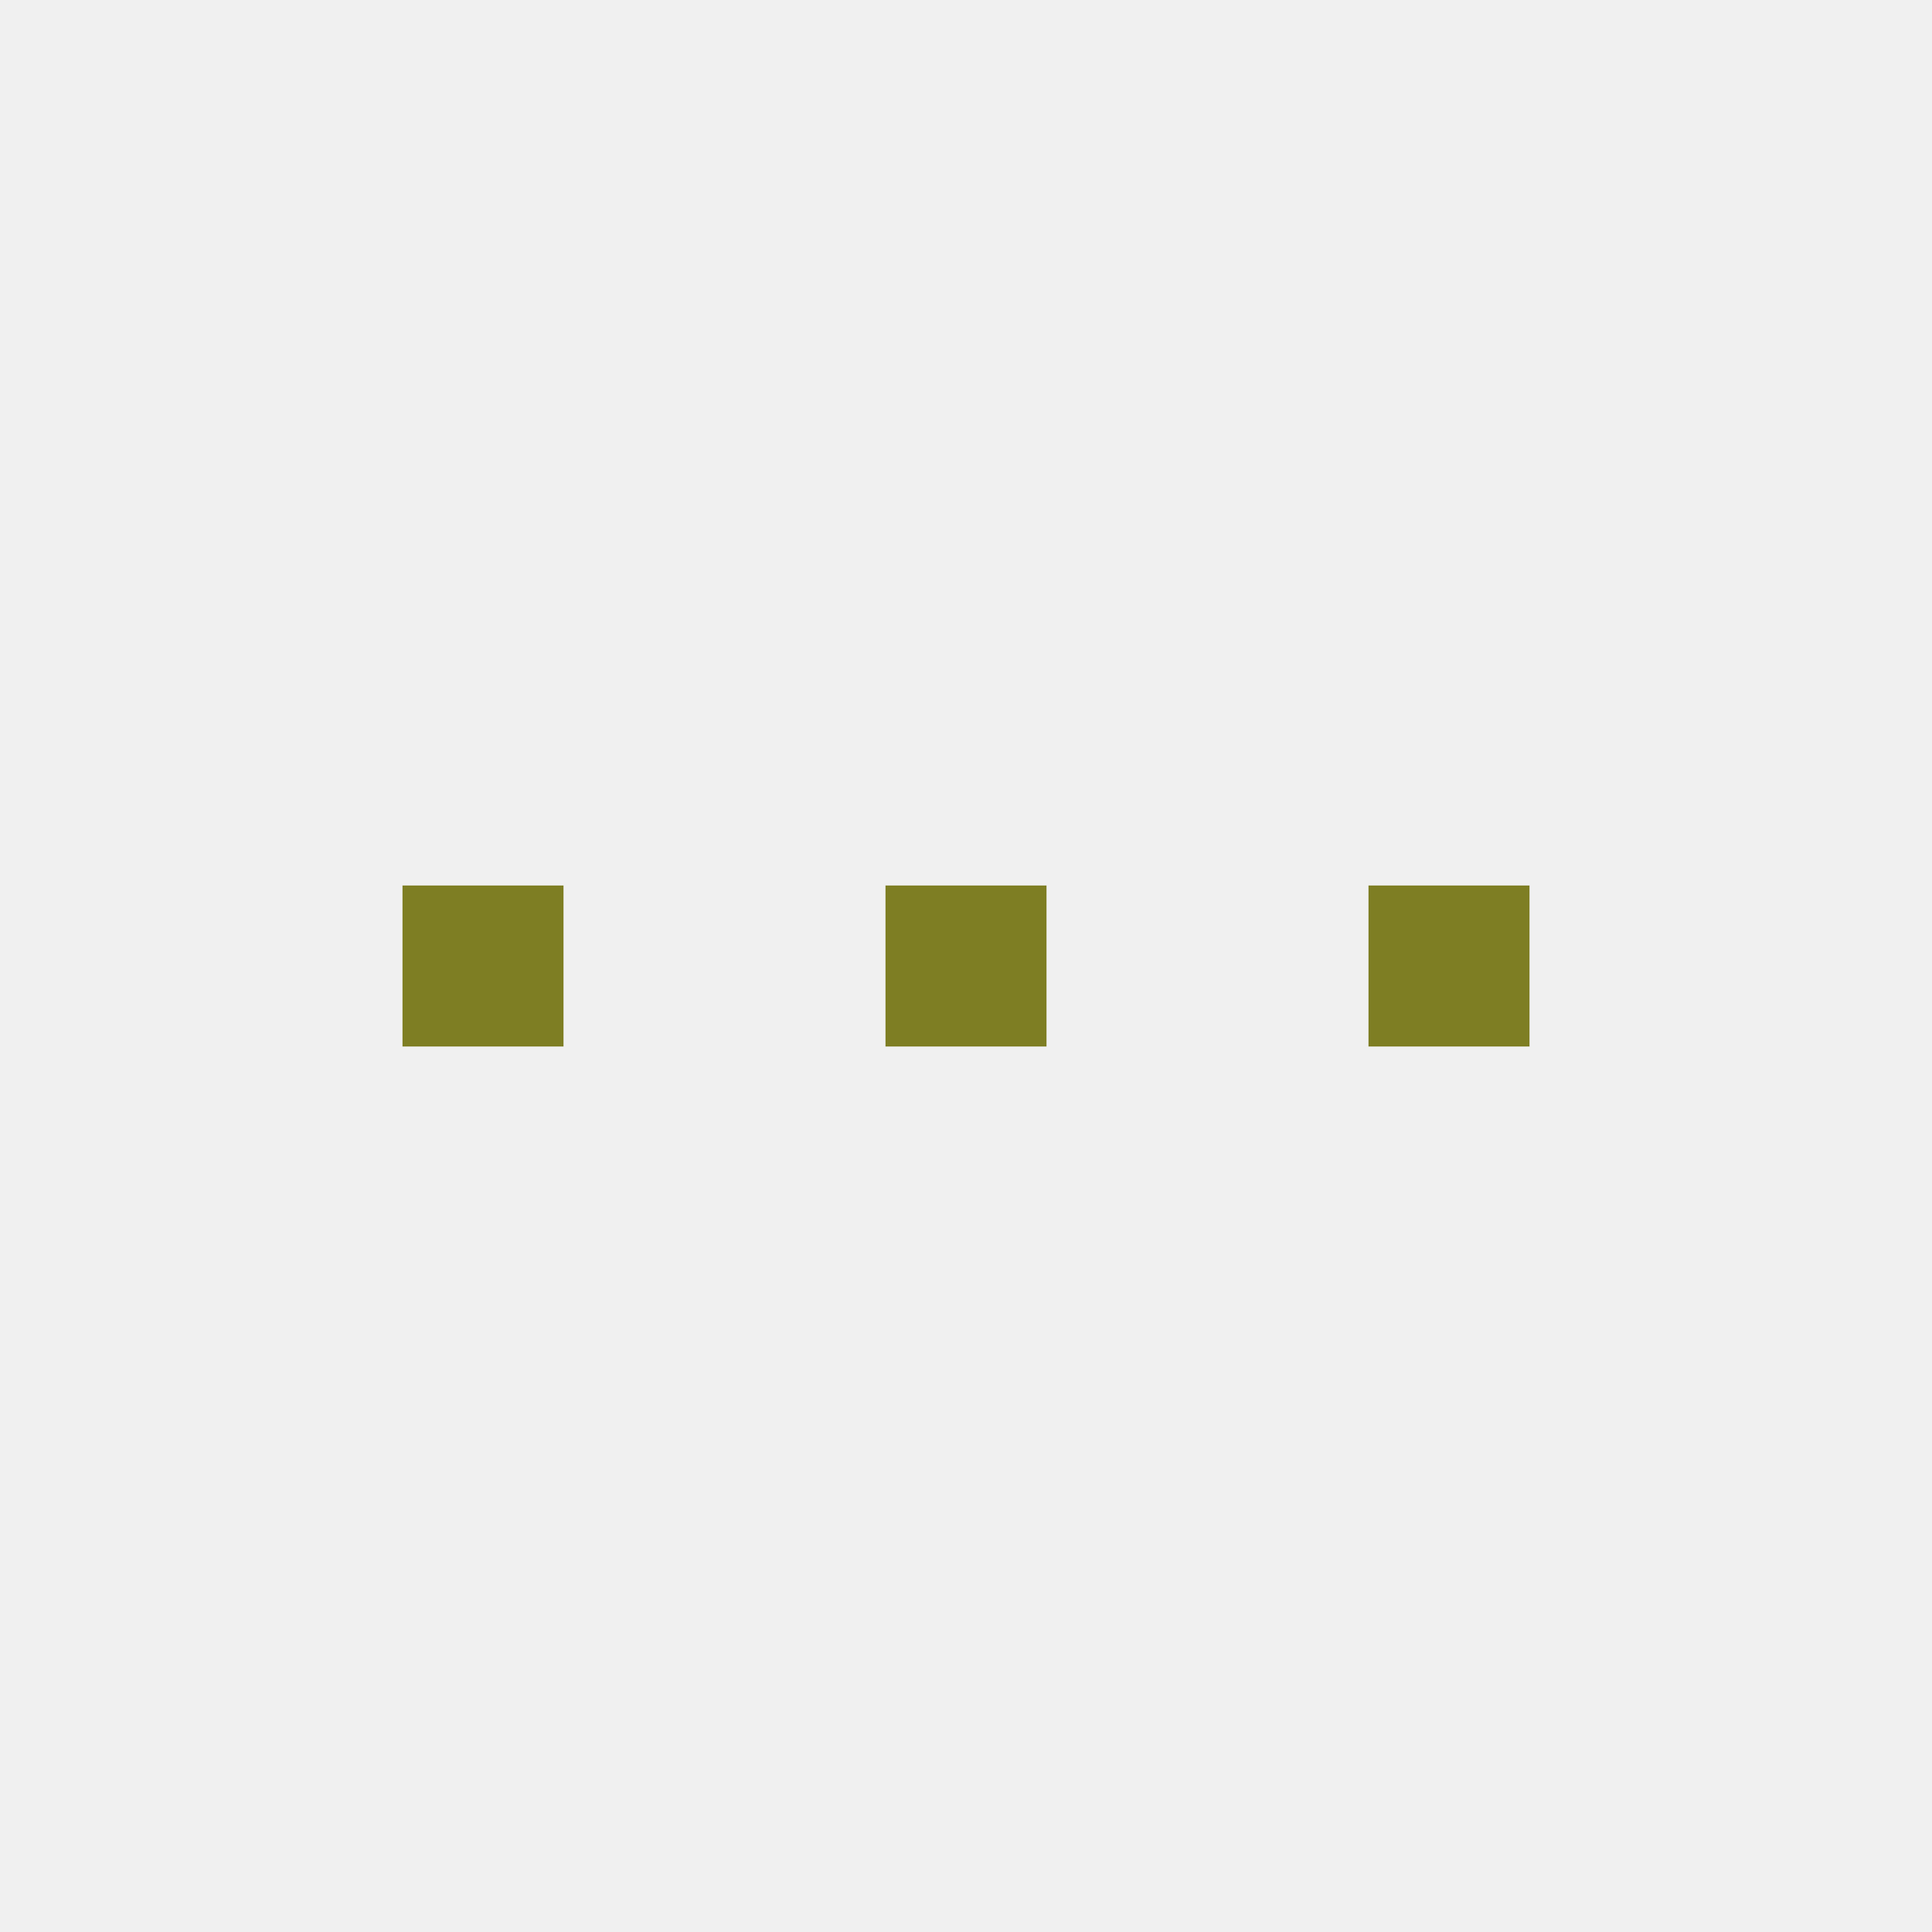
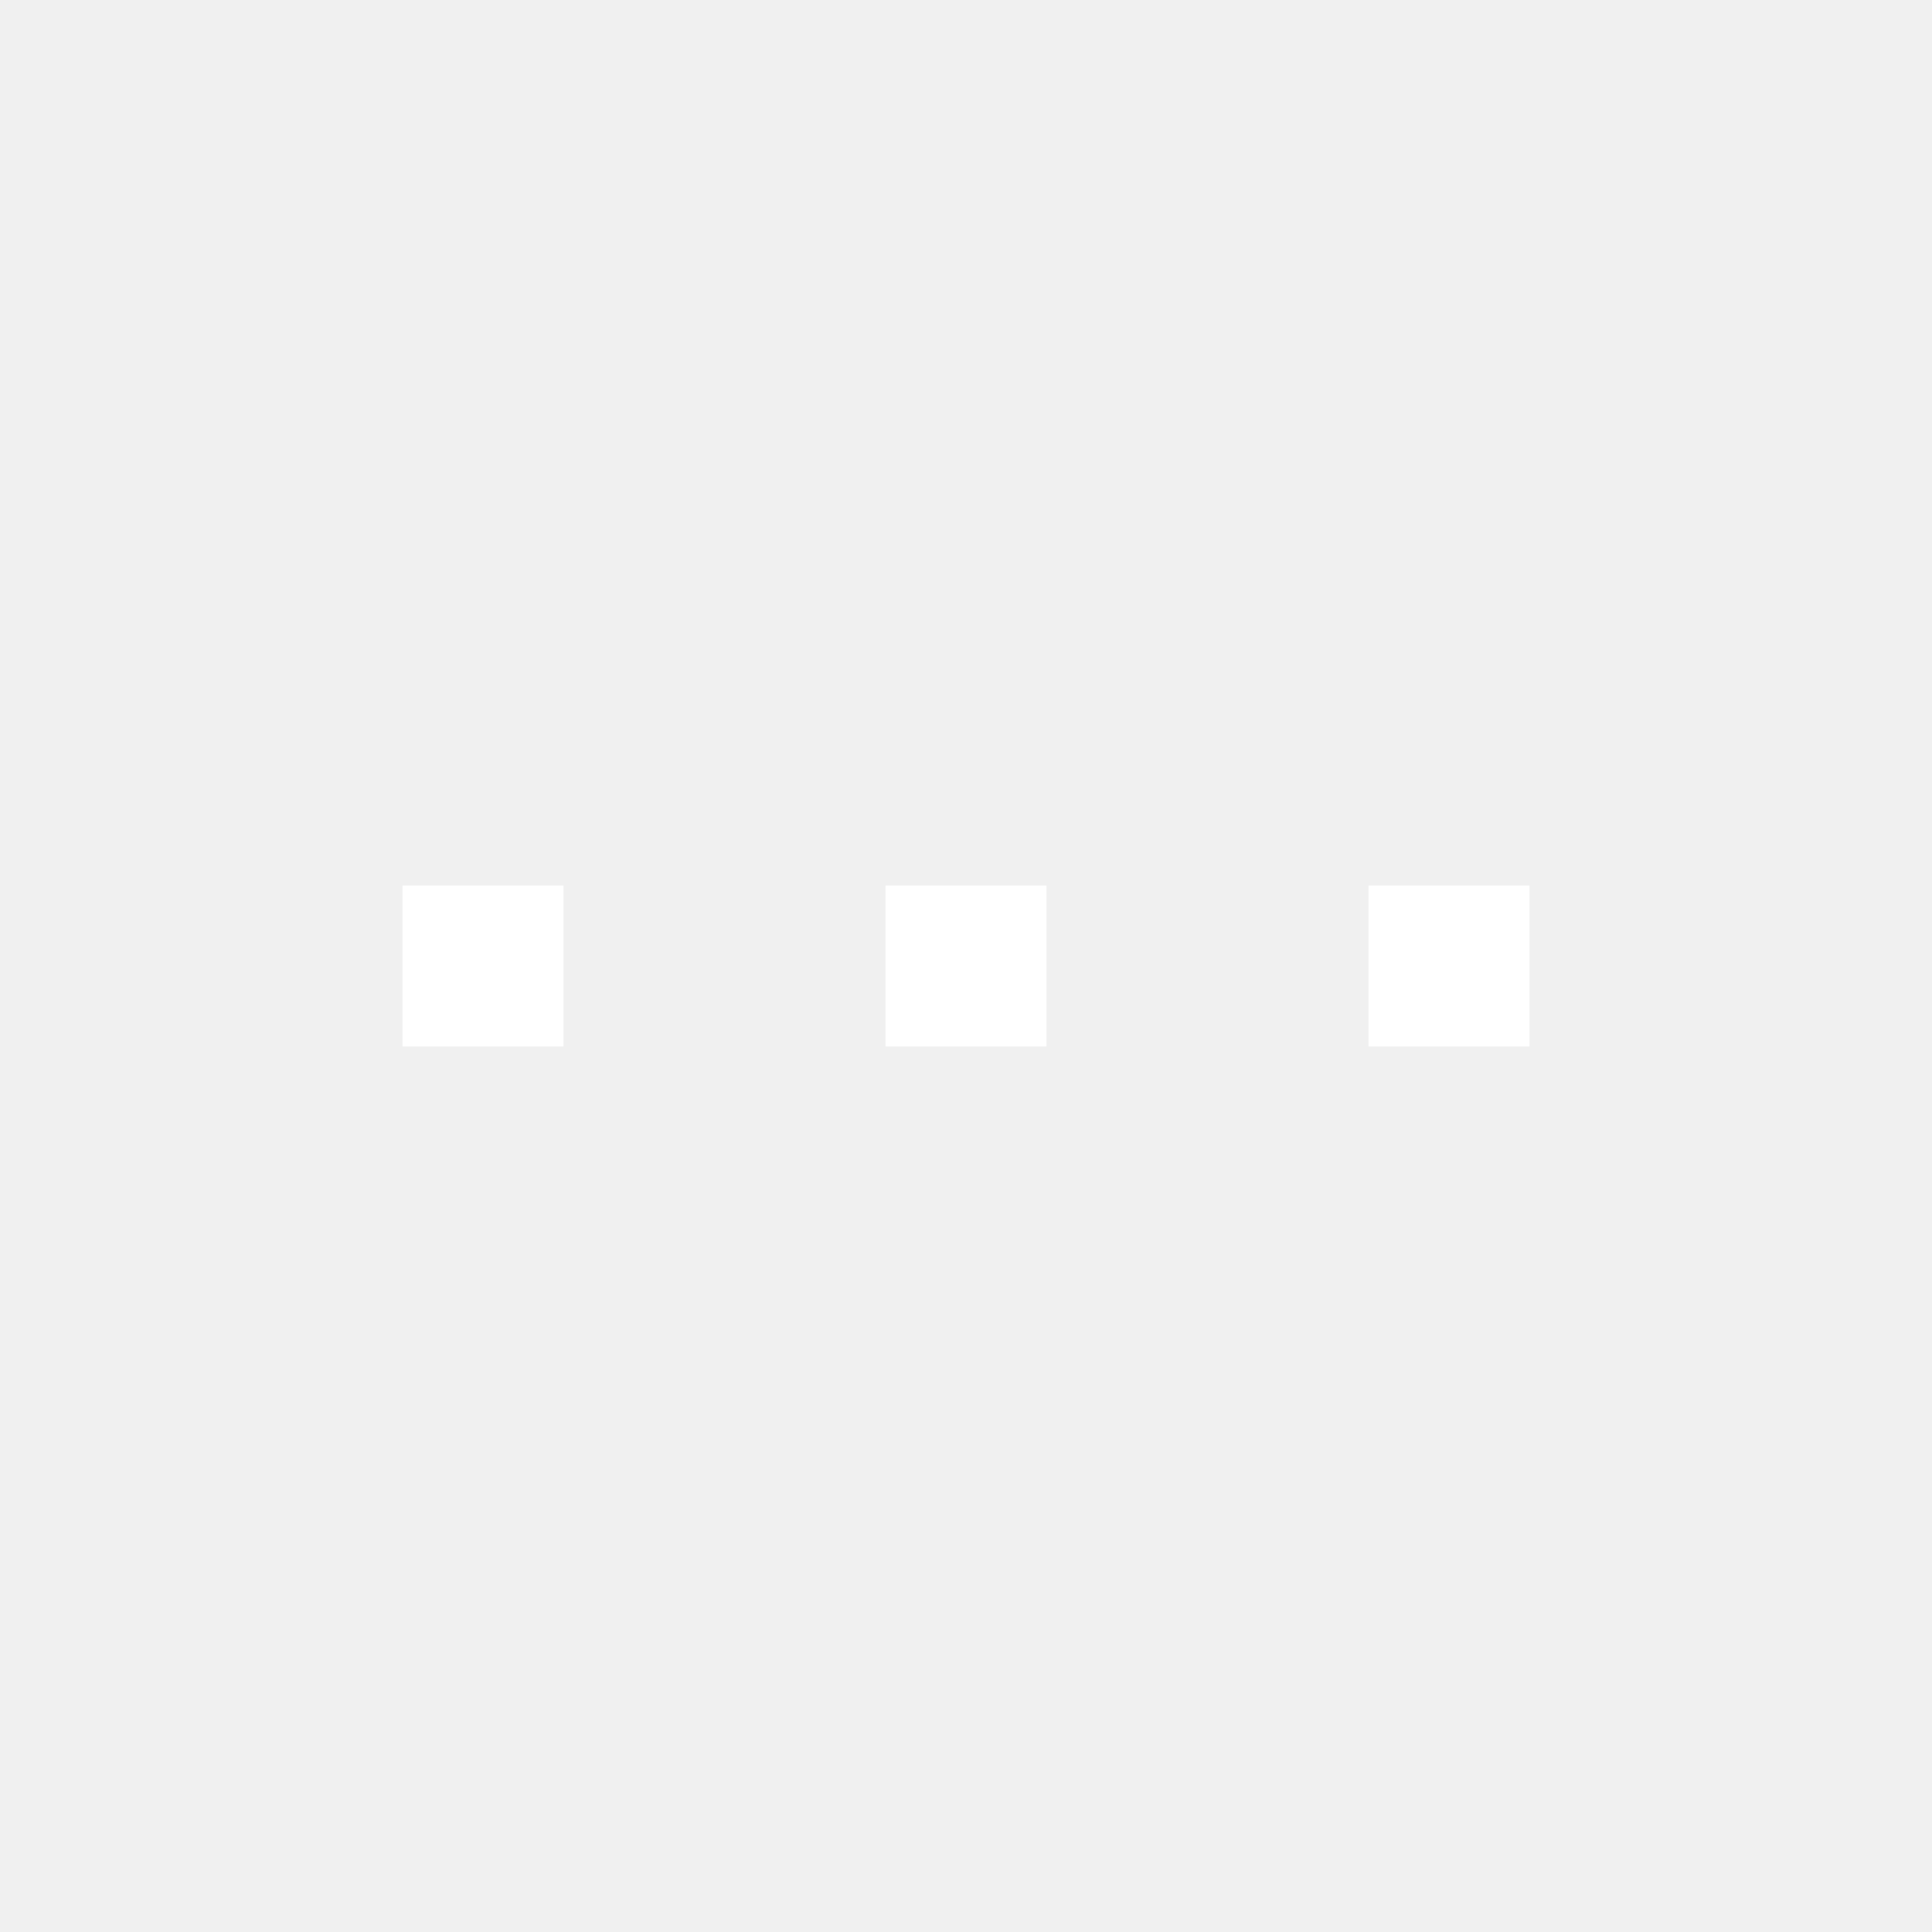
- <svg xmlns="http://www.w3.org/2000/svg" xmlns:ns1="http://www.openswatchbook.org/uri/2009/osb" width="24" height="24" id="svg11300" version="1.0" style="display:inline;enable-background:new">
+ <svg xmlns="http://www.w3.org/2000/svg" width="24" height="24" id="svg11300" version="1.0" style="display:inline;enable-background:new">
  <defs id="defs3">
-     <linearGradient id="selected_bg_color" ns1:paint="solid">
+     <linearGradient id="selected_bg_color">
      <stop style="stop-color:#5294e2;stop-opacity:1;" offset="0" id="stop4140" />
    </linearGradient>
  </defs>
  <g style="display:inline" id="layer1" transform="translate(0,-276)">
-     <rect style="opacity:1;fill:#7e7e23;fill-opacity:1;stroke:none;stroke-width:1;stroke-linecap:round;stroke-linejoin:miter;stroke-miterlimit:4;stroke-dasharray:none;stroke-dashoffset:0;stroke-opacity:1" id="rect4138" width="2" height="2" x="5" y="287" />
-     <rect style="display:inline;opacity:1;fill:#7e7e23;fill-opacity:1;stroke:none;stroke-width:1;stroke-linecap:round;stroke-linejoin:miter;stroke-miterlimit:4;stroke-dasharray:none;stroke-dashoffset:0;stroke-opacity:1;enable-background:new" id="rect4138-6" width="2" height="2" x="11" y="287" />
-     <rect style="display:inline;opacity:1;fill:#7e7e23;fill-opacity:1;stroke:none;stroke-width:1;stroke-linecap:round;stroke-linejoin:miter;stroke-miterlimit:4;stroke-dasharray:none;stroke-dashoffset:0;stroke-opacity:1;enable-background:new" id="rect4138-9" width="2" height="2" x="17" y="287" />
+     <rect style="opacity:1;fill:#ffffff;fill-opacity:1;stroke:none;stroke-width:1;stroke-linecap:round;stroke-linejoin:miter;stroke-miterlimit:4;stroke-dasharray:none;stroke-dashoffset:0;stroke-opacity:1" id="rect4138" width="2" height="2" x="5" y="287" />
+     <rect style="display:inline;opacity:1;fill:#ffffff;fill-opacity:1;stroke:none;stroke-width:1;stroke-linecap:round;stroke-linejoin:miter;stroke-miterlimit:4;stroke-dasharray:none;stroke-dashoffset:0;stroke-opacity:1;enable-background:new" id="rect4138-6" width="2" height="2" x="11" y="287" />
+     <rect style="display:inline;opacity:1;fill:#ffffff;fill-opacity:1;stroke:none;stroke-width:1;stroke-linecap:round;stroke-linejoin:miter;stroke-miterlimit:4;stroke-dasharray:none;stroke-dashoffset:0;stroke-opacity:1;enable-background:new" id="rect4138-9" width="2" height="2" x="17" y="287" />
  </g>
</svg>
